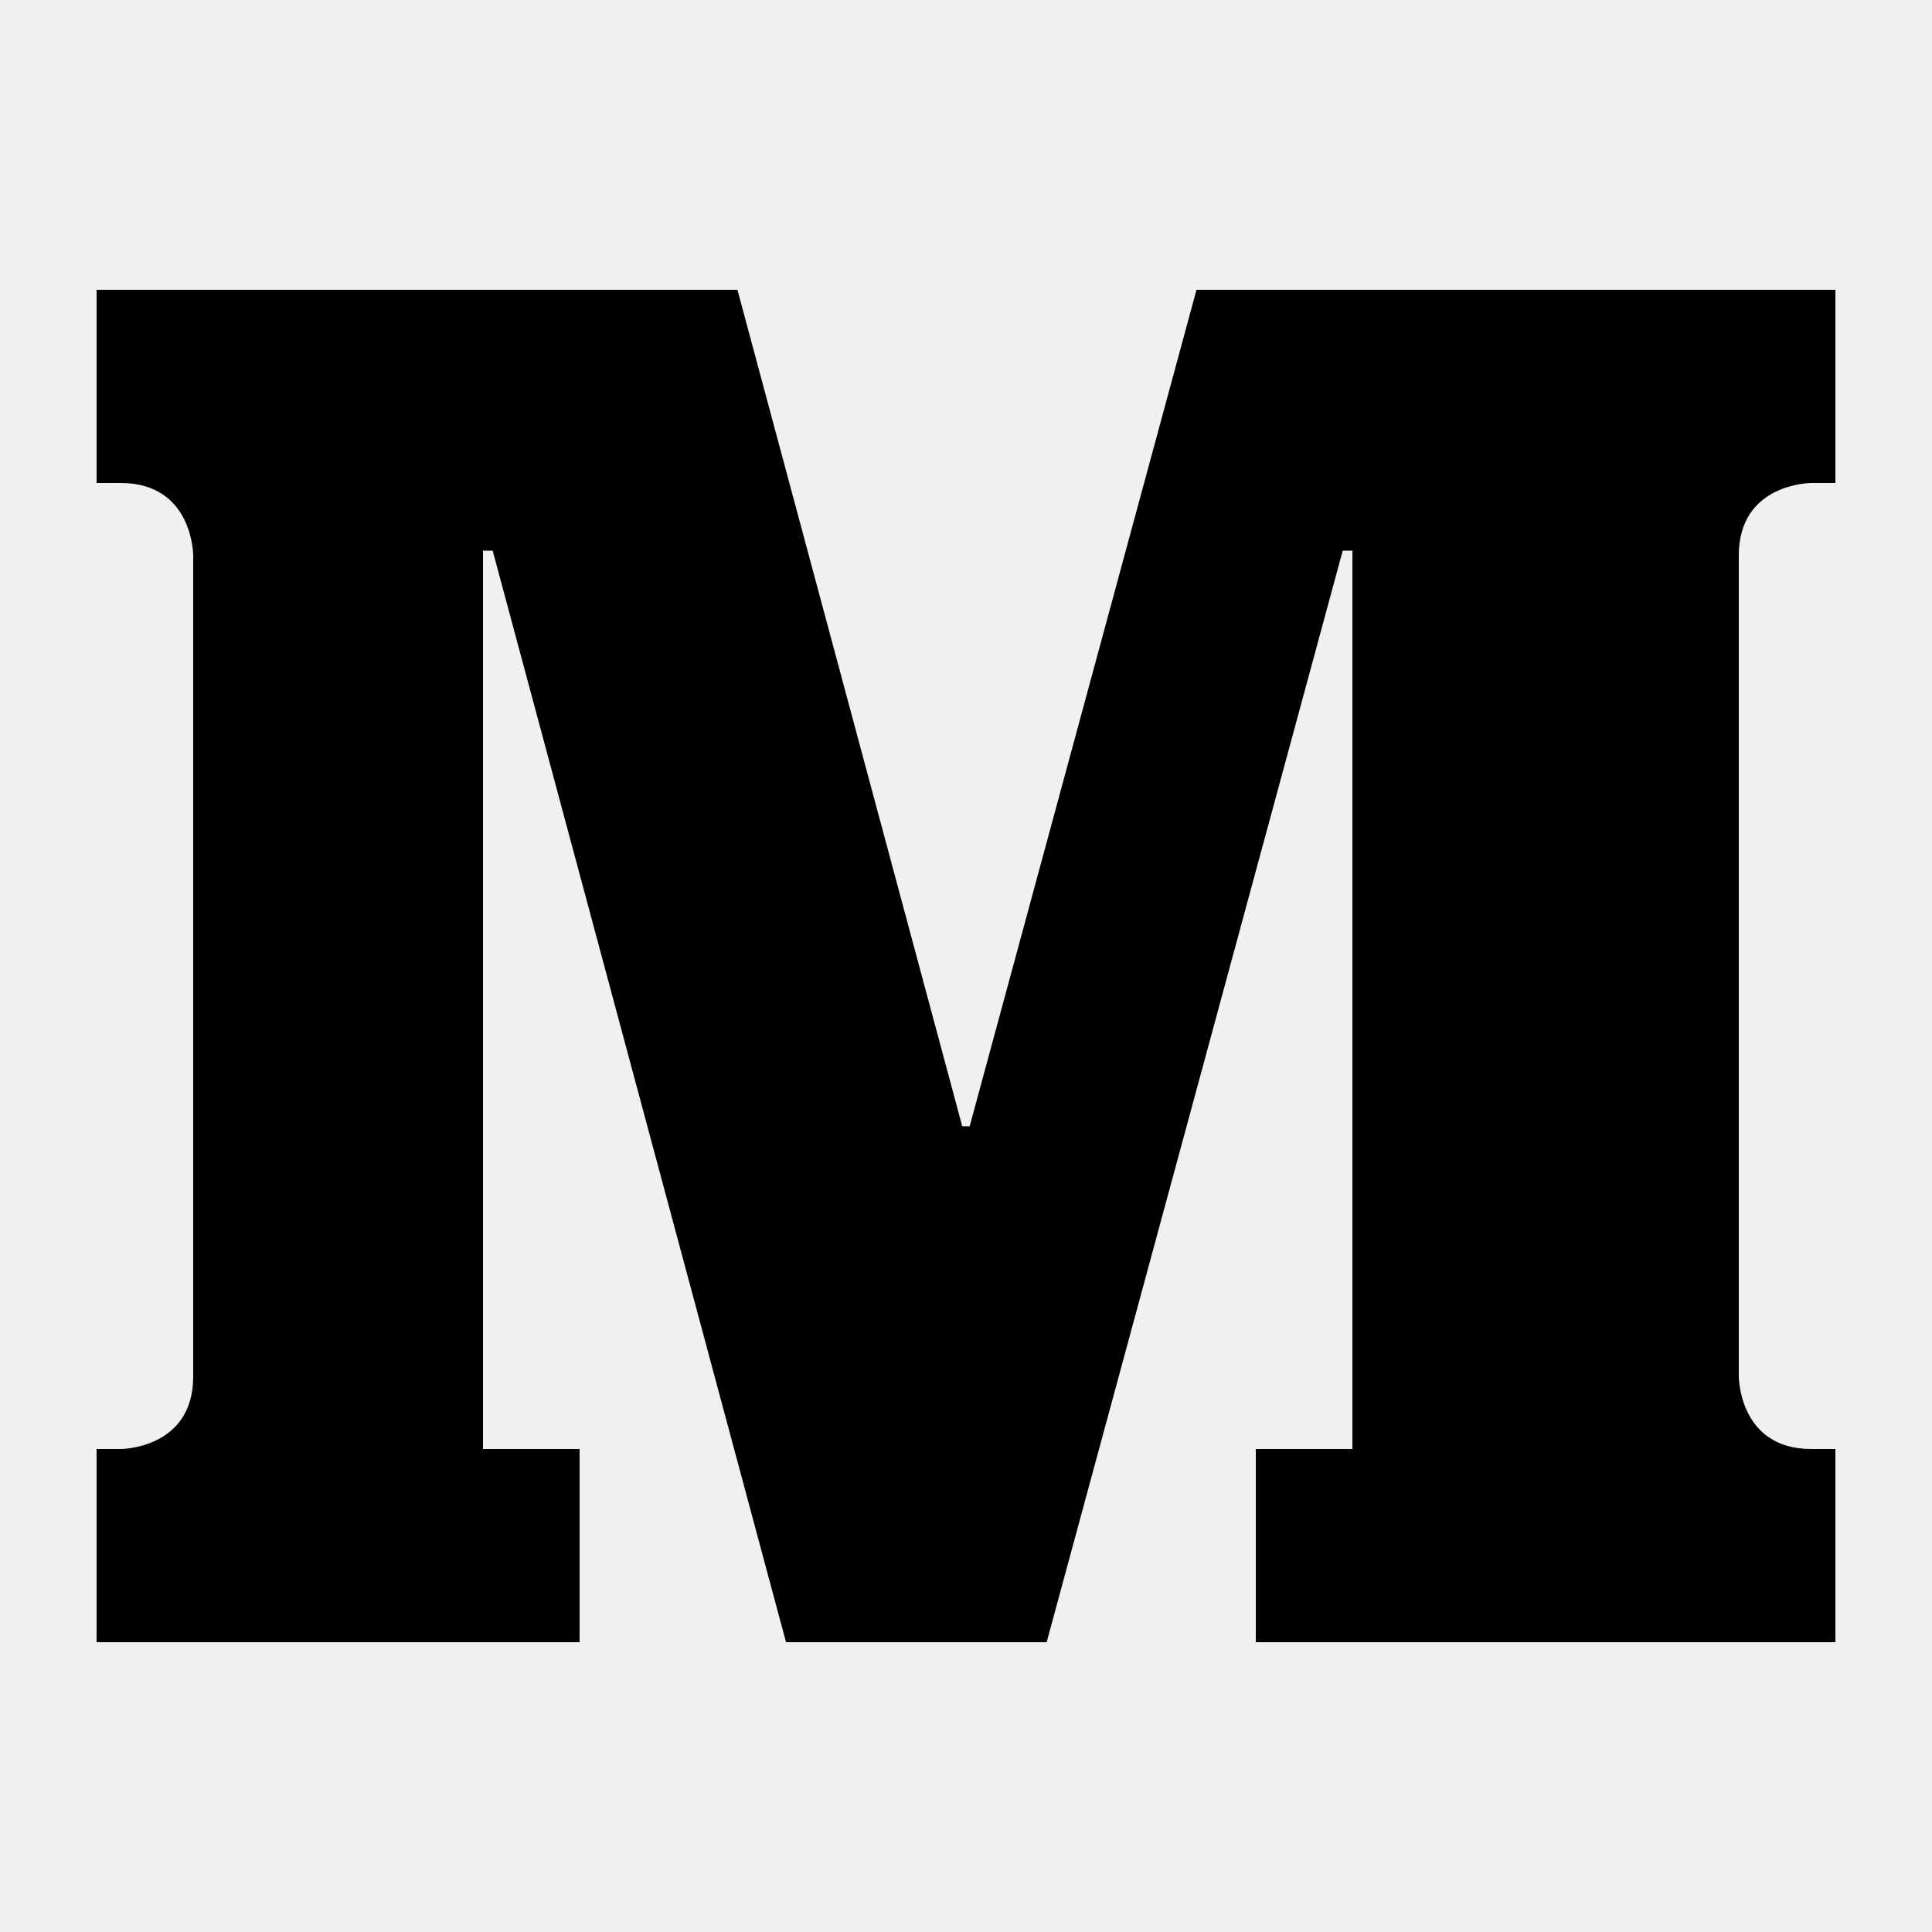
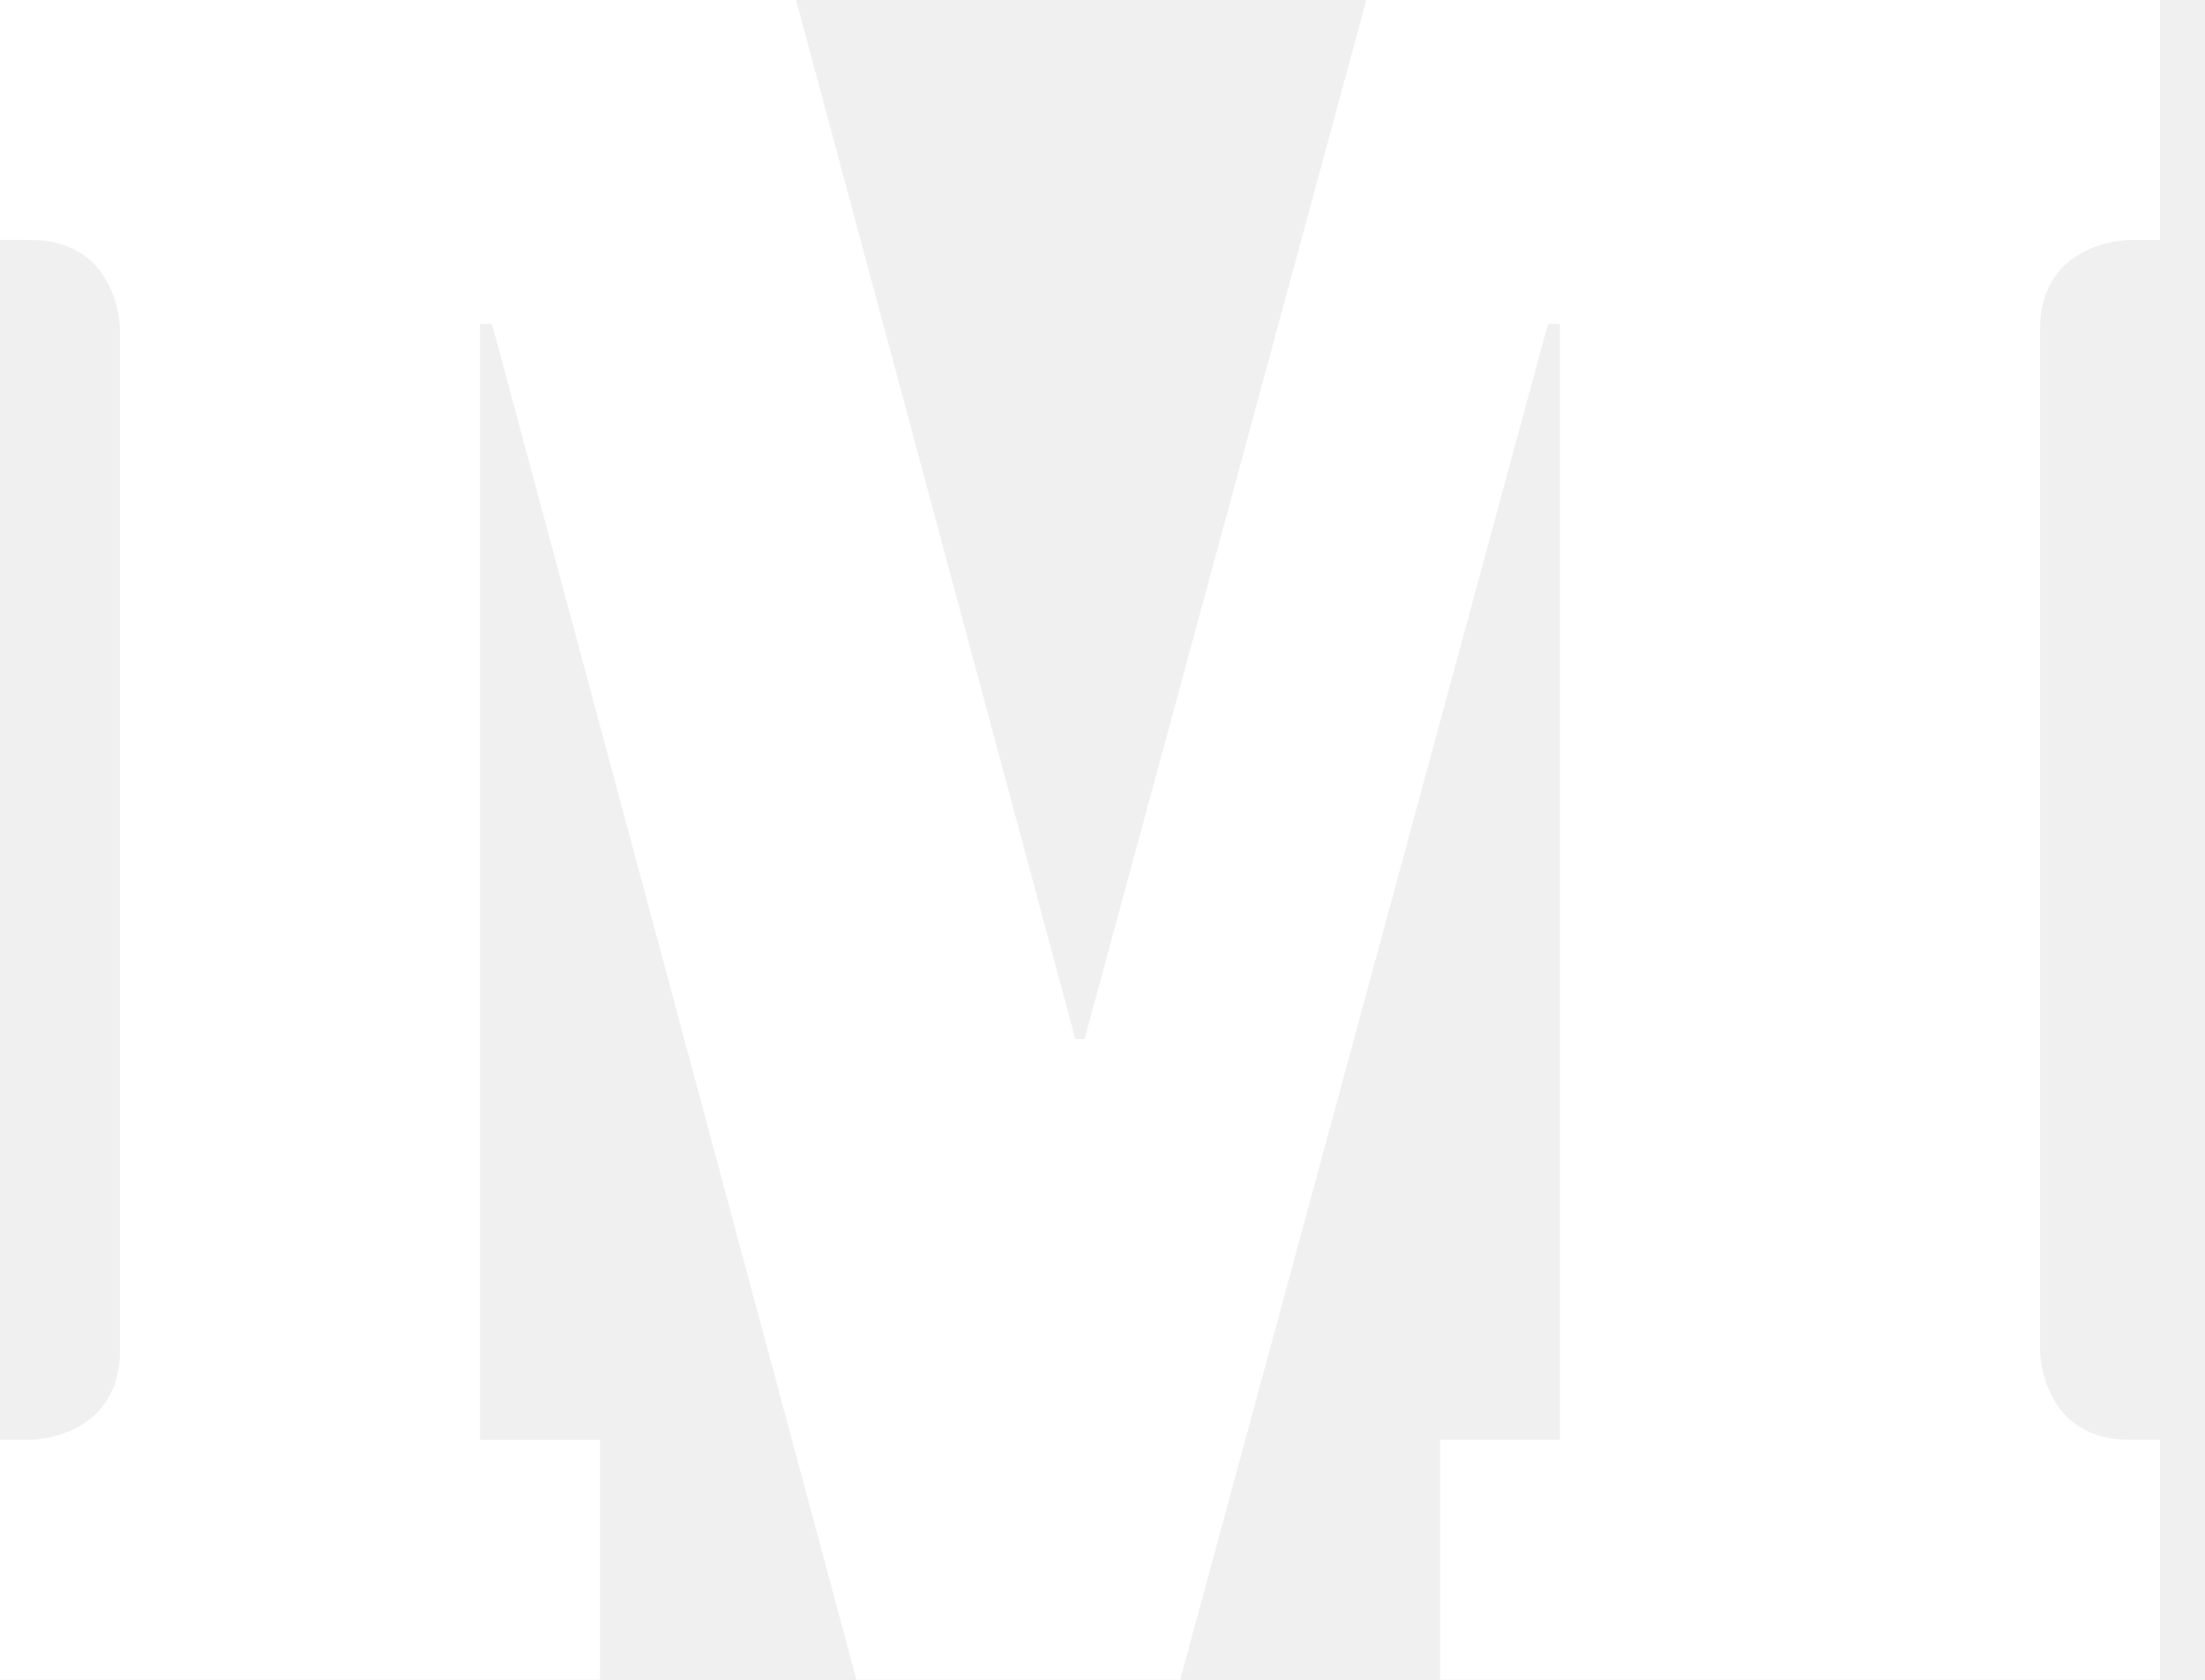
- <svg xmlns="http://www.w3.org/2000/svg" version="1.1" id="Medium" x="0px" y="0px" viewBox="0 0 20 20" enable-background="new 0 0 20 20" xml:space="preserve">
-   <path d="M18.75,5C18.75,5,18,5,18,5.75s0,8.5,0,8.5S18,15,18.75,15H19v2h-6v-2h1V5.7  h-0.1L10.835,17H8.137L5.1,5.7H5V15h1v2h-5v-2h0.25c0,0,0.75,0,0.75-0.75  c0-0.75,0-8.5,0-8.5S2,5,1.25,5H1V3h6.634l2.327,8.659h0.077L12.386,3  H19v2H18.75z" />
+ <svg xmlns="http://www.w3.org/2000/svg" width="100%" height="100%" viewBox="0 0 42 32">
+   <path fill="#FFF" fill-rule="nonzero" d="M40.571 4.571s-1.714 0-1.714 1.715v19.428s0 1.715 1.714 1.715h.572V32H27.429v-4.571h2.285V6.17h-.228L22.48 32h-6.167L9.371 6.171h-.228V27.43h2.286V32H0v-4.571h.571s1.715 0 1.715-1.715V6.286S2.286 4.57.57 4.57H0V0h15.163l5.32 19.794h.175L26.025 0h15.118v4.571h-.572z" />
</svg>
